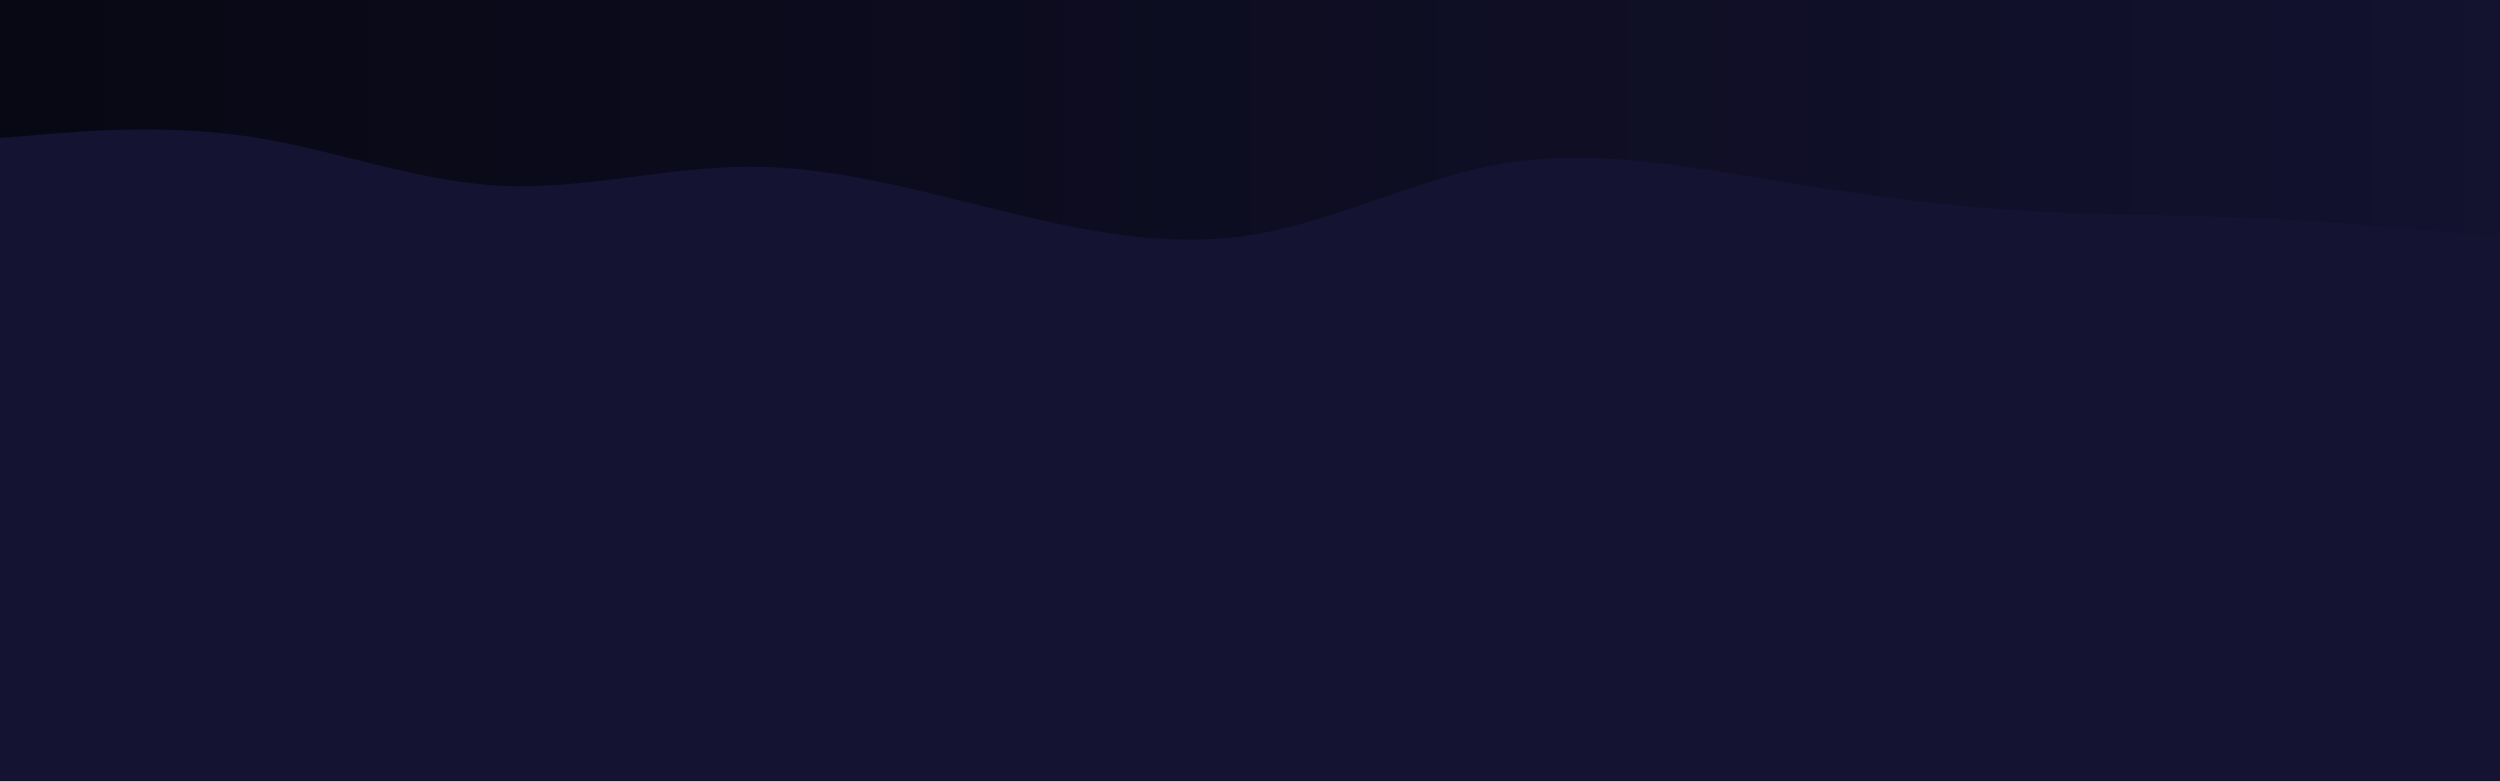
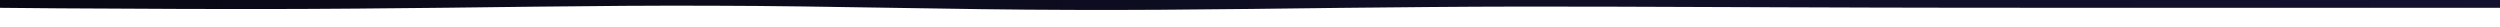
- <svg xmlns="http://www.w3.org/2000/svg" id="visual" viewBox="0 0 960 300" width="960" height="300" version="1.1">
+ <svg xmlns="http://www.w3.org/2000/svg" id="visual" viewBox="0 0 960 10" width="960" height="10" version="1.1">
  <defs>
-     <linearGradient id="gradient" x1="0%" y1="0%" x2="100%" y2="0%">
+     <linearGradient id="gradient" x1="0" y1="0" x2="1" y2="0">
      <stop offset="0%" stop-color="#080814" />
      <stop offset="100%" stop-color="#13122F" />
    </linearGradient>
  </defs>
-   <rect x="0" y="0" width="960" height="300" fill="#141332" />
-   <path d="M0 53L16 51.7C32 50.3 64 47.7 96 52.5C128 57.3 160 69.7 192 71.3C224 73 256 64 288 64C320 64 352 73 384 80.8C416 88.7 448 95.3 480 90.3C512 85.3 544 68.7 576 63C608 57.3 640 62.7 672 67.8C704 73 736 78 768 80.3C800 82.7 832 82.3 864 83.7C896 85 928 88 944 89.5L960 91L960 0L944 0C928 0 896 0 864 0C832 0 800 0 768 0C736 0 704 0 672 0C640 0 608 0 576 0C544 0 512 0 480 0C448 0 416 0 384 0C352 0 320 0 288 0C256 0 224 0 192 0C160 0 128 0 96 0C64 0 32 0 16 0L0 0Z" fill="url(#gradient)" stroke-linecap="round" stroke-linejoin="miter" />
+   <rect x="0" y="0" width="960" height="1" fill="#fffff" />
+   <path d="M0 3L22.8 3.2C45.7 3.3 91.3 3.7 137 3.3C182.7 3 228.3 2 274 2.2C319.7 2.3 365.3 3.7 411.2 3.8C457 4 503 3 548.8 2.7C594.7 2.3 640.3 2.7 686 2.8C731.7 3 777.3 3 823 3C868.7 3 914.3 3 937.2 3L960 3L960 0L937.2 0C914.3 0 868.7 0 823 0C777.3 0 731.7 0 686 0C640.3 0 594.7 0 548.8 0C503 0 457 0 411.2 0C365.3 0 319.7 0 274 0C228.3 0 182.7 0 137 0C91.3 0 45.7 0 22.8 0L0 0Z" fill="url(#gradient)" stroke-linecap="round" stroke-linejoin="miter">
+   </path>
</svg>
